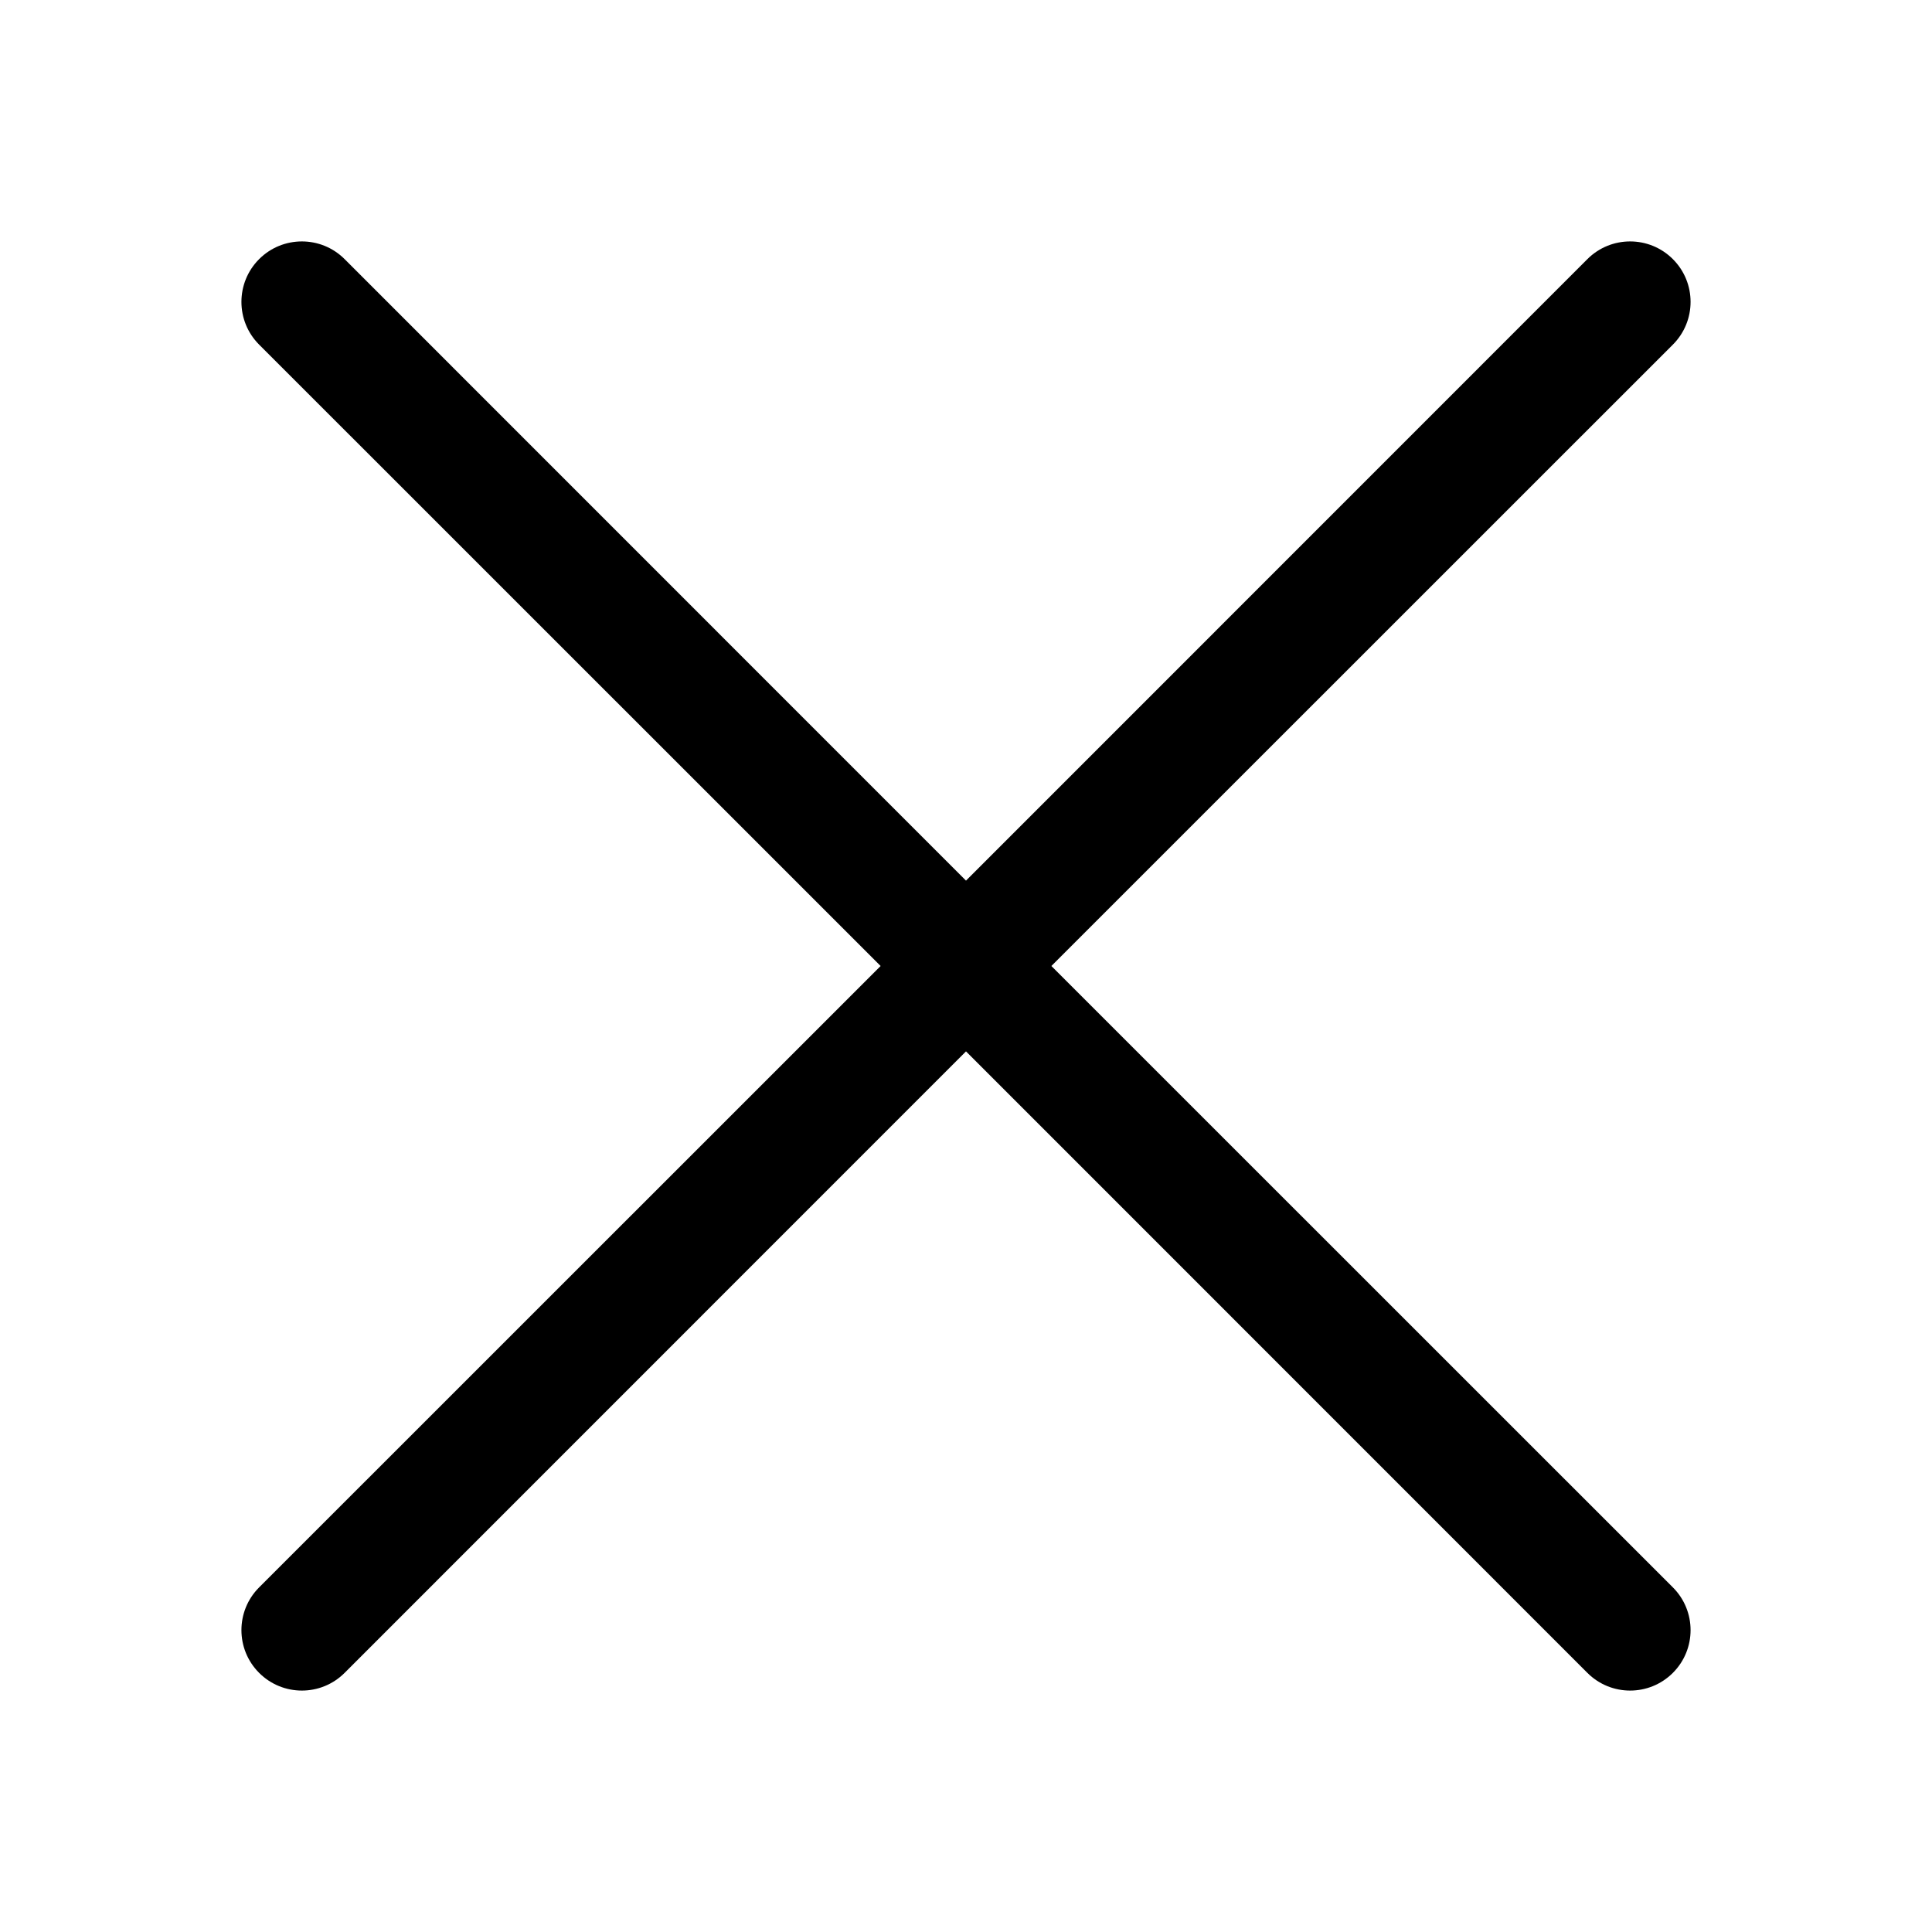
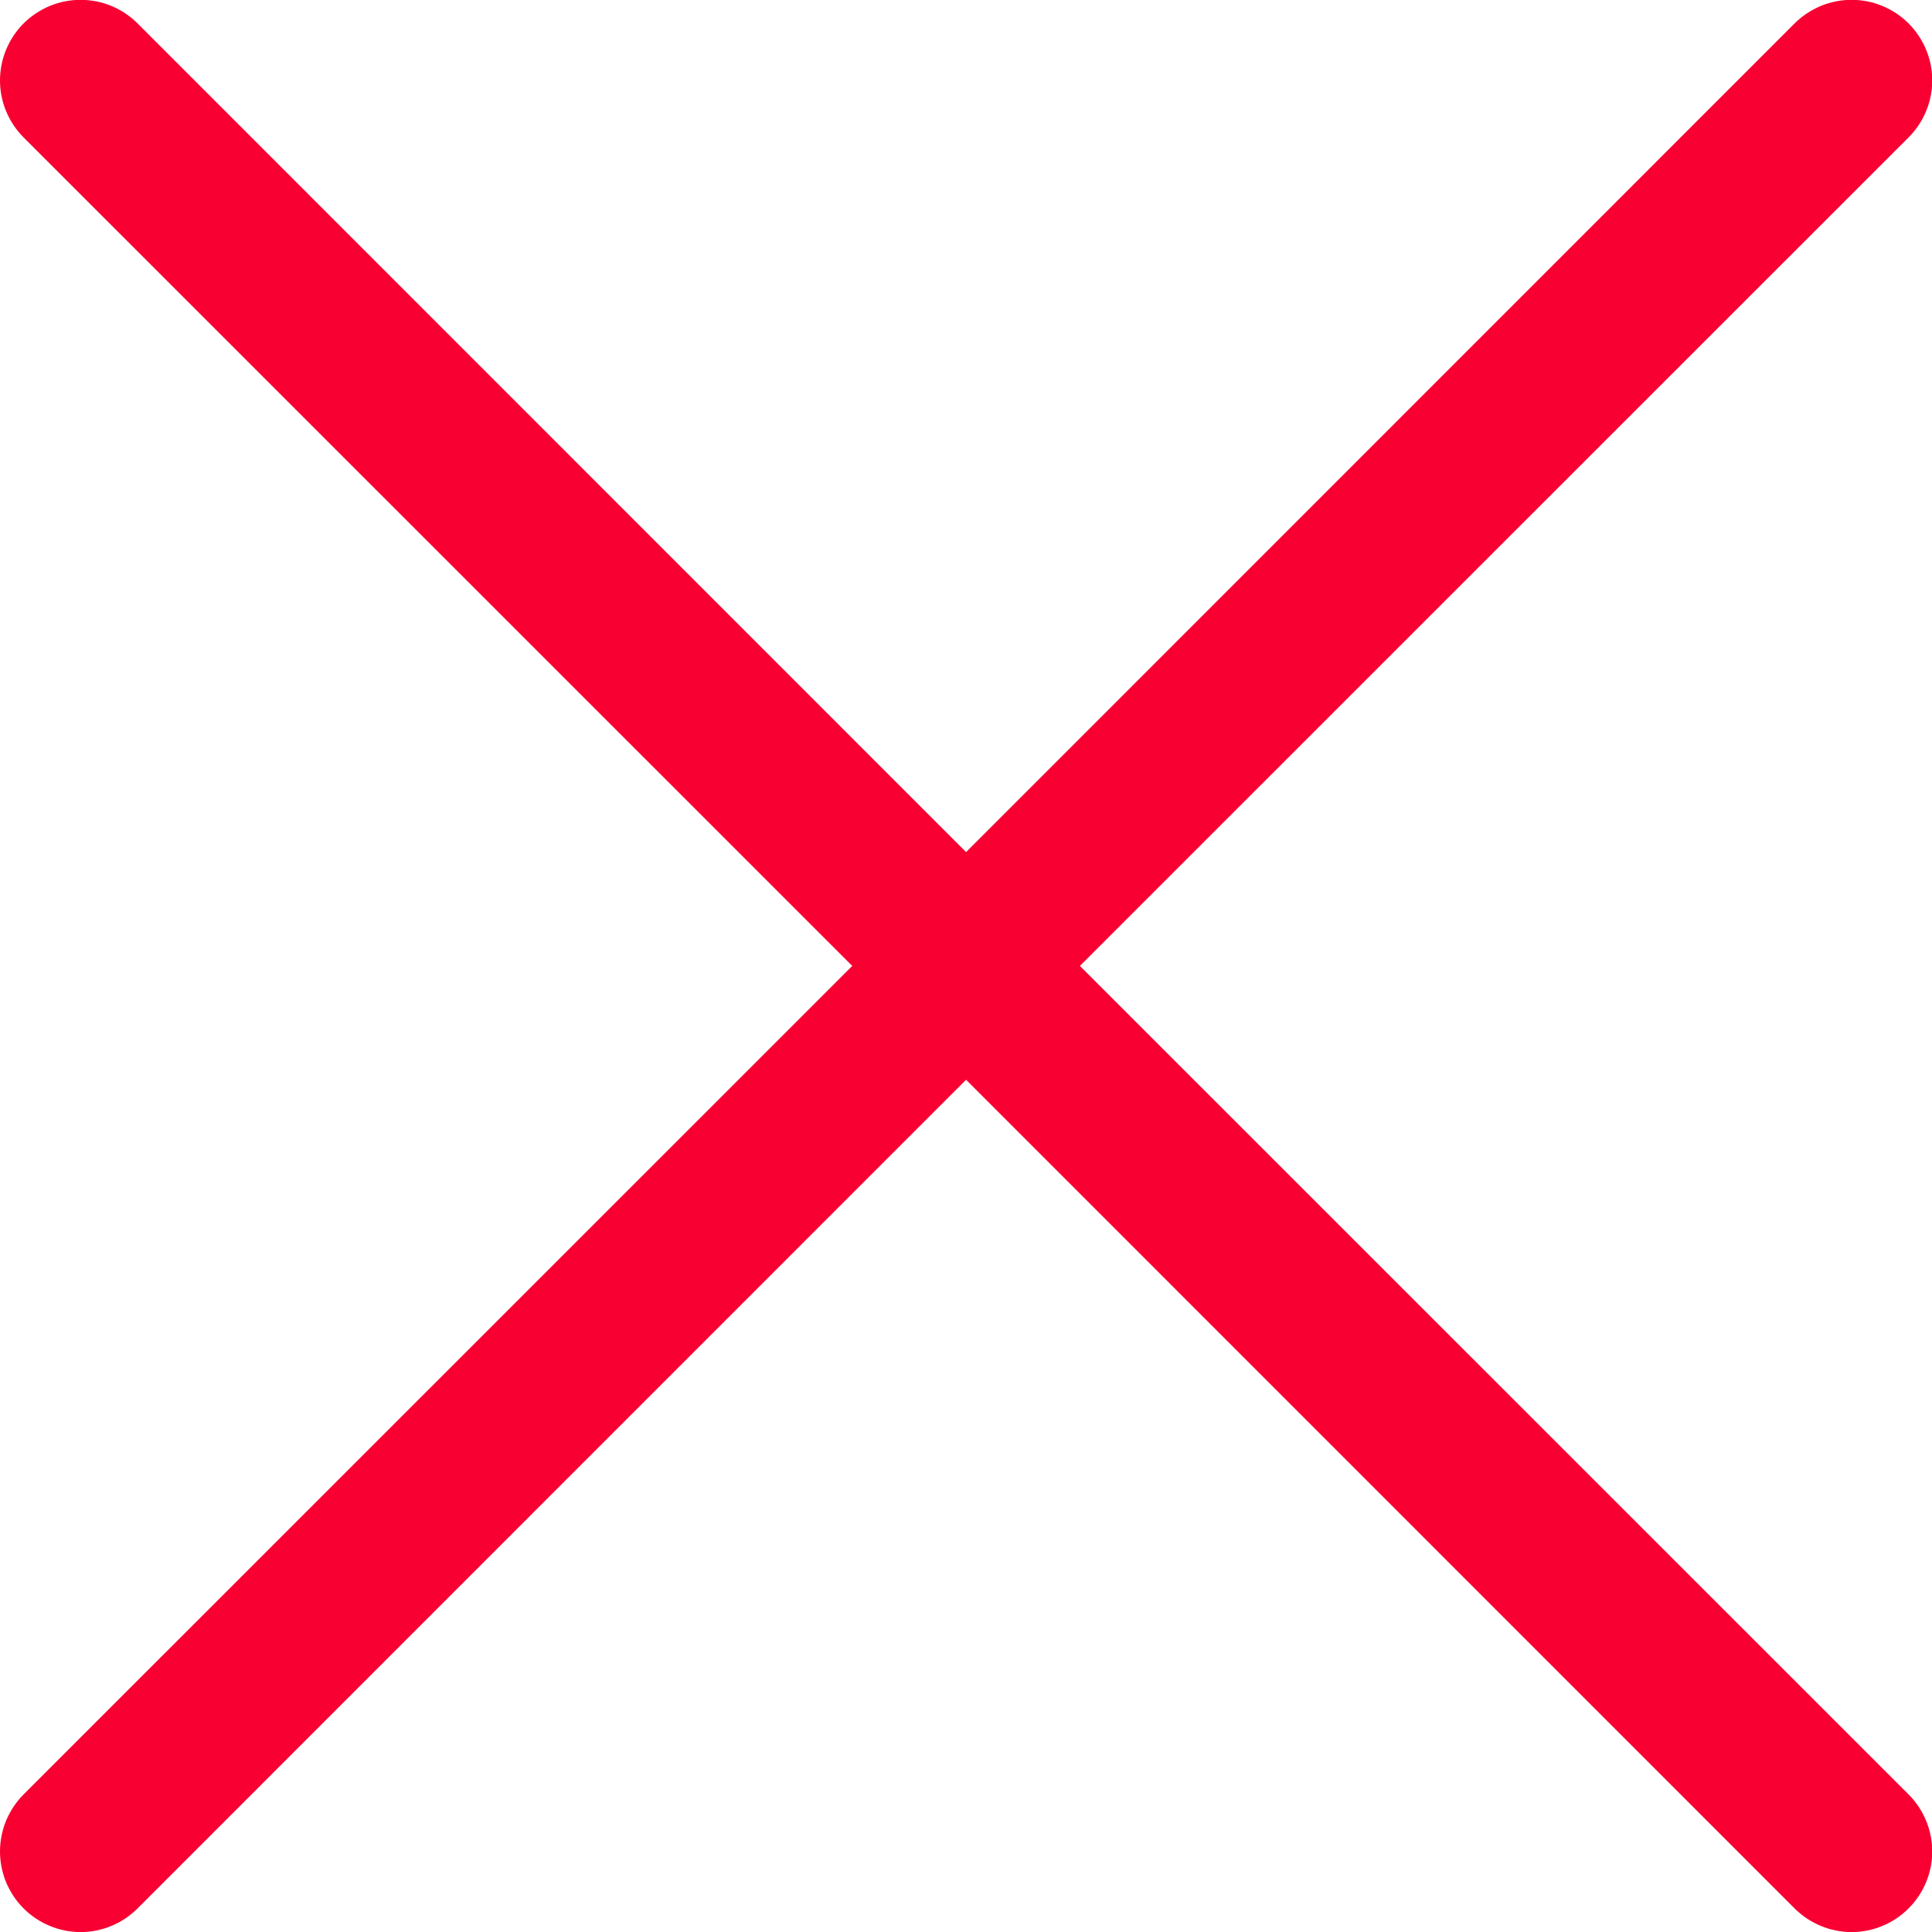
- <svg xmlns="http://www.w3.org/2000/svg" width="16" height="16" fill="currentColor" class="bi bi-x-lg" viewBox="0 0 16 16">
-   <path d="M2.146 2.854a.5.5 0 1 1 .708-.708L8 7.293l5.146-5.147a.5.5 0 0 1 .708.708L8.707 8l5.147 5.146a.5.5 0 0 1-.708.708L8 8.707l-5.146 5.147a.5.5 0 0 1-.708-.708L7.293 8z" />
+ <svg xmlns="http://www.w3.org/2000/svg" width="24" height="24" viewBox="0 0 24 24" fill="none">
+   <path d="M0.293 1.707C0.2 1.614 0.127 1.504 0.076 1.382C0.026 1.261 9.7966e-10 1.131 0 0.999C-9.7966e-10 0.868 0.026 0.738 0.076 0.616C0.127 0.495 0.2 0.384 0.293 0.291C0.386 0.198 0.497 0.125 0.618 0.074C0.74 0.024 0.87 -0.002 1.001 -0.002C1.133 -0.002 1.263 0.024 1.384 0.074C1.506 0.125 1.616 0.198 1.709 0.291L12.001 10.585L22.293 0.291C22.386 0.198 22.497 0.125 22.618 0.074C22.74 0.024 22.87 -0.002 23.001 -0.002C23.133 -0.002 23.263 0.024 23.384 0.074C23.506 0.125 23.616 0.198 23.709 0.291C23.802 0.384 23.876 0.495 23.926 0.616C23.977 0.738 24.003 0.868 24.003 0.999C24.003 1.131 23.977 1.261 23.926 1.382C23.876 1.504 23.802 1.614 23.709 1.707L13.415 11.999L23.709 22.291C23.802 22.384 23.876 22.495 23.926 22.616C23.977 22.738 24.003 22.868 24.003 22.999C24.003 23.131 23.977 23.261 23.926 23.383C23.876 23.504 23.802 23.614 23.709 23.707C23.616 23.8 23.506 23.874 23.384 23.924C23.263 23.975 23.133 24.001 23.001 24.001C22.87 24.001 22.74 23.975 22.618 23.924C22.497 23.874 22.386 23.8 22.293 23.707L12.001 13.413L1.709 23.707C1.616 23.8 1.506 23.874 1.384 23.924C1.263 23.975 1.133 24.001 1.001 24.001C0.87 24.001 0.74 23.975 0.618 23.924C0.497 23.874 0.386 23.8 0.293 23.707C0.2 23.614 0.127 23.504 0.076 23.383C0.026 23.261 0 23.131 0 22.999C0 22.868 0.026 22.738 0.076 22.616C0.127 22.495 0.2 22.384 0.293 22.291L10.587 11.999L0.293 1.707Z" fill="#F80032" />
</svg>
